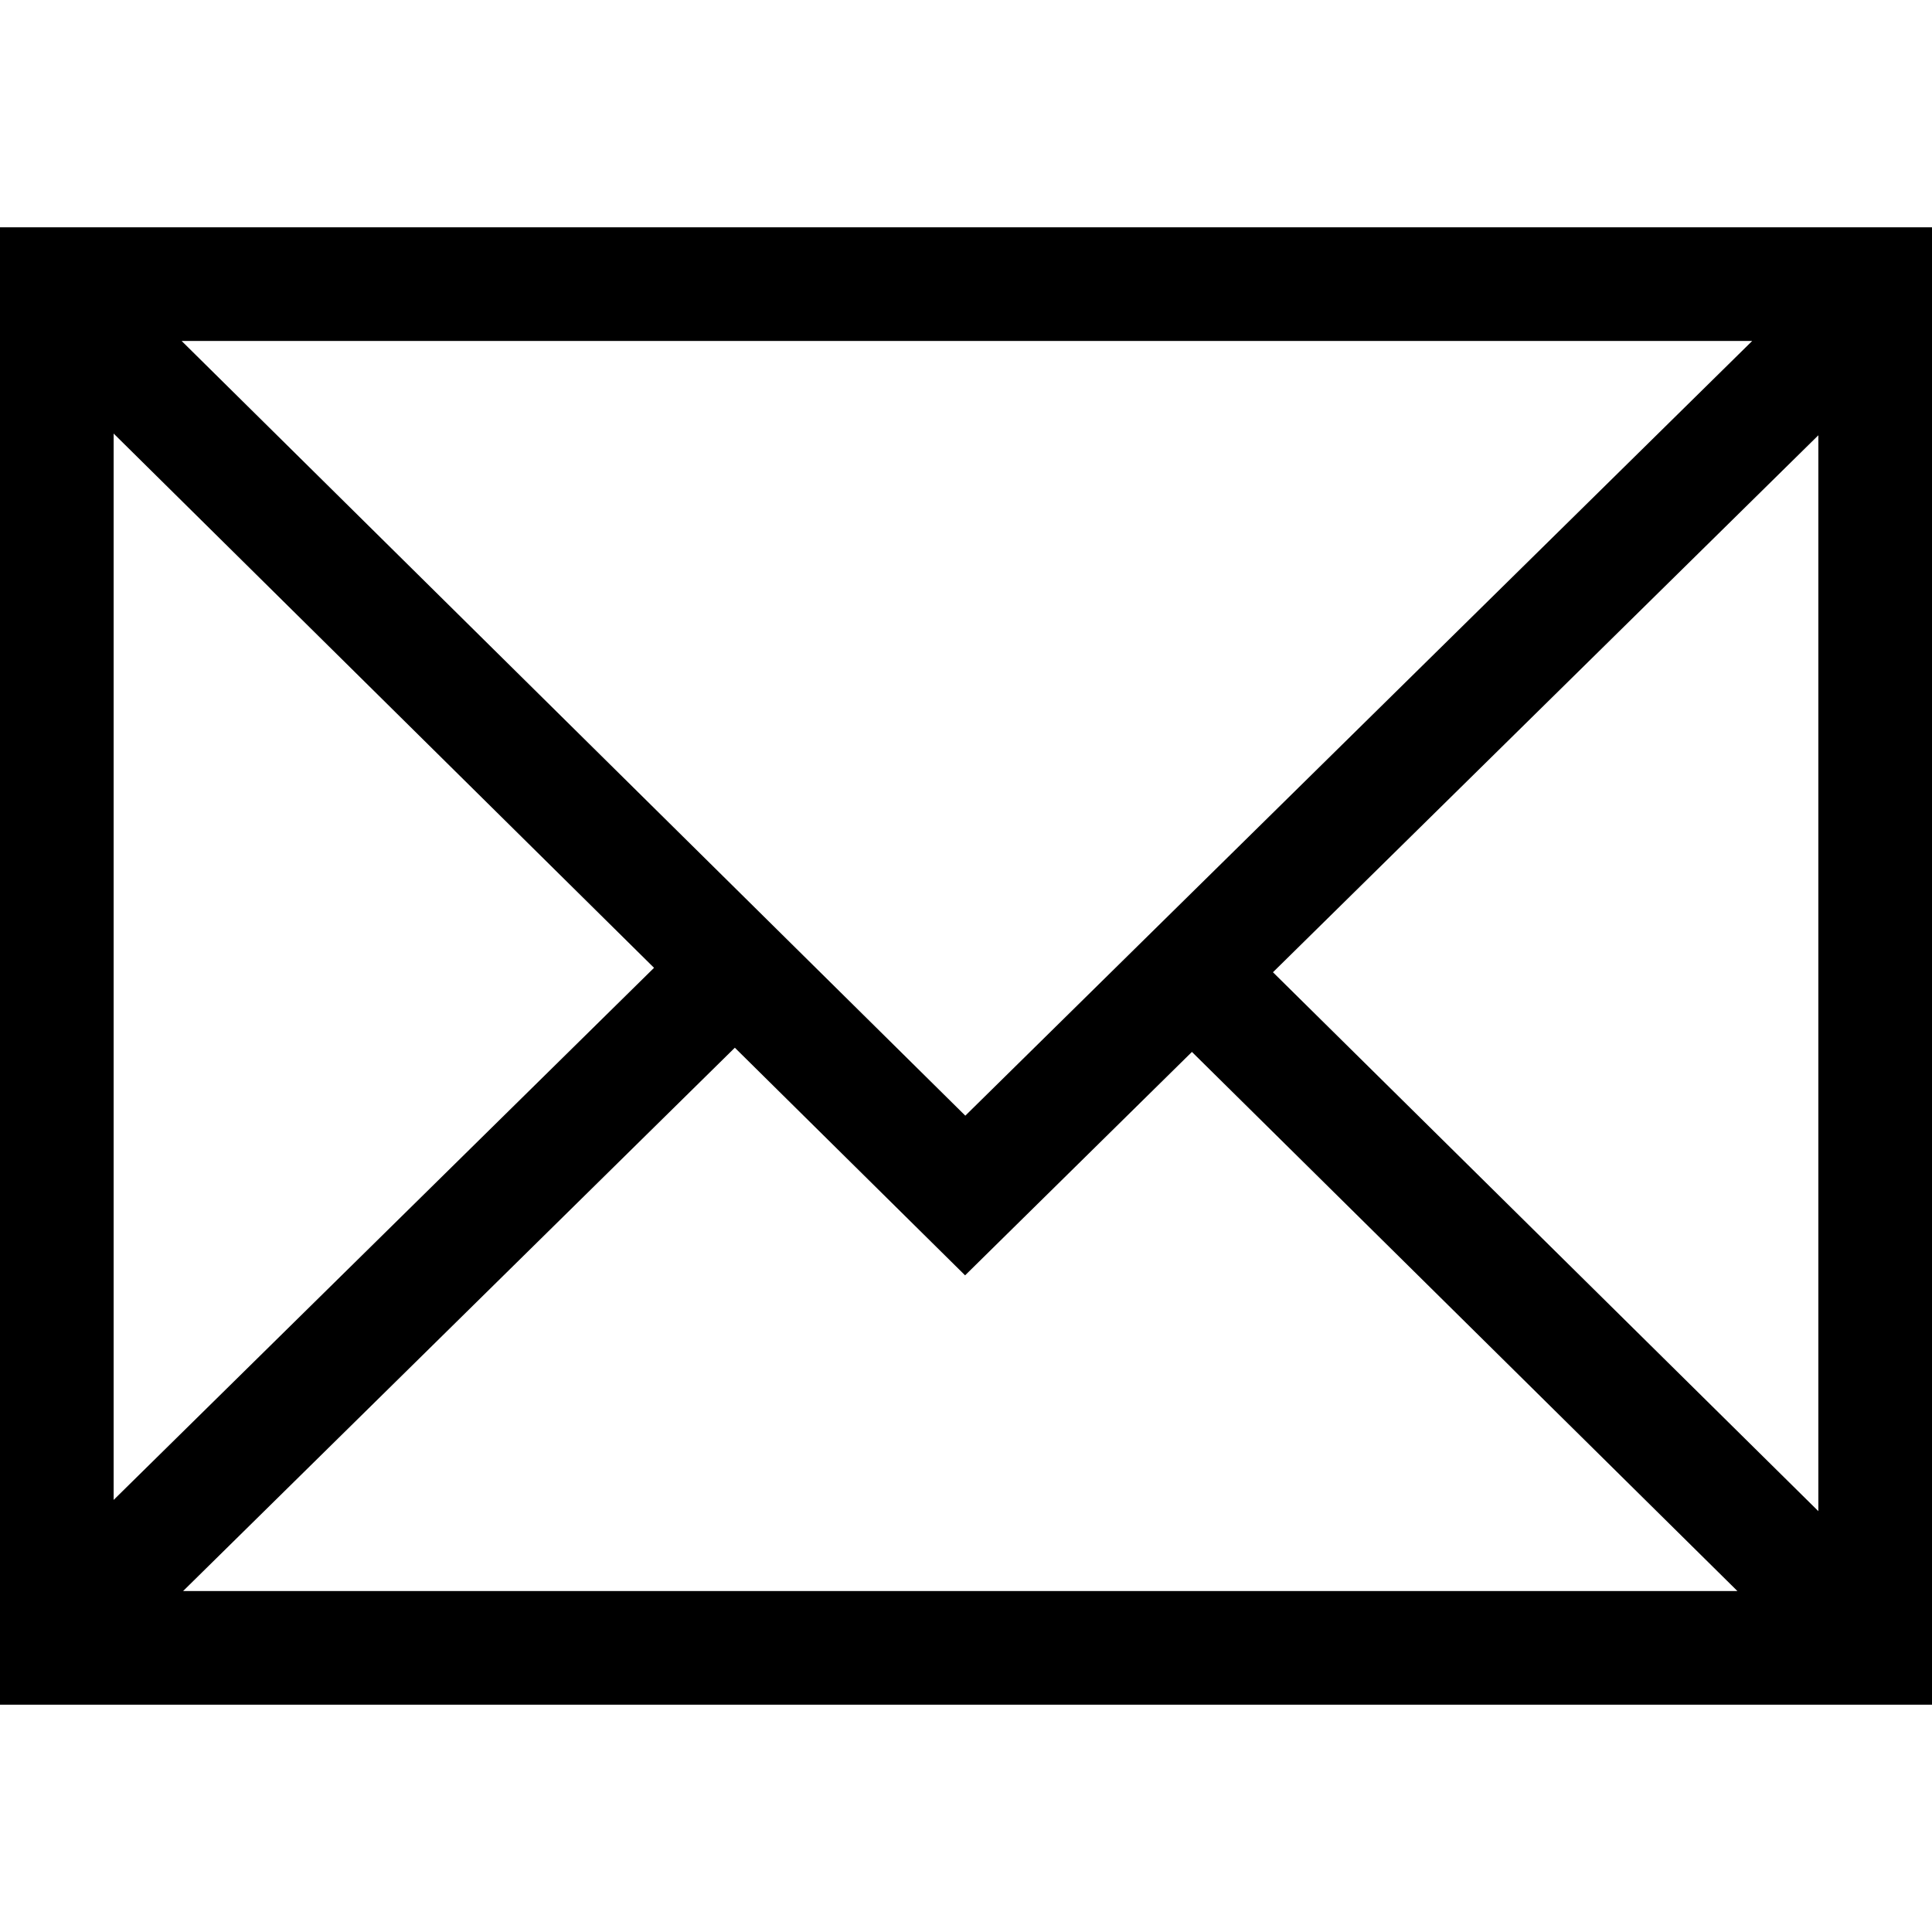
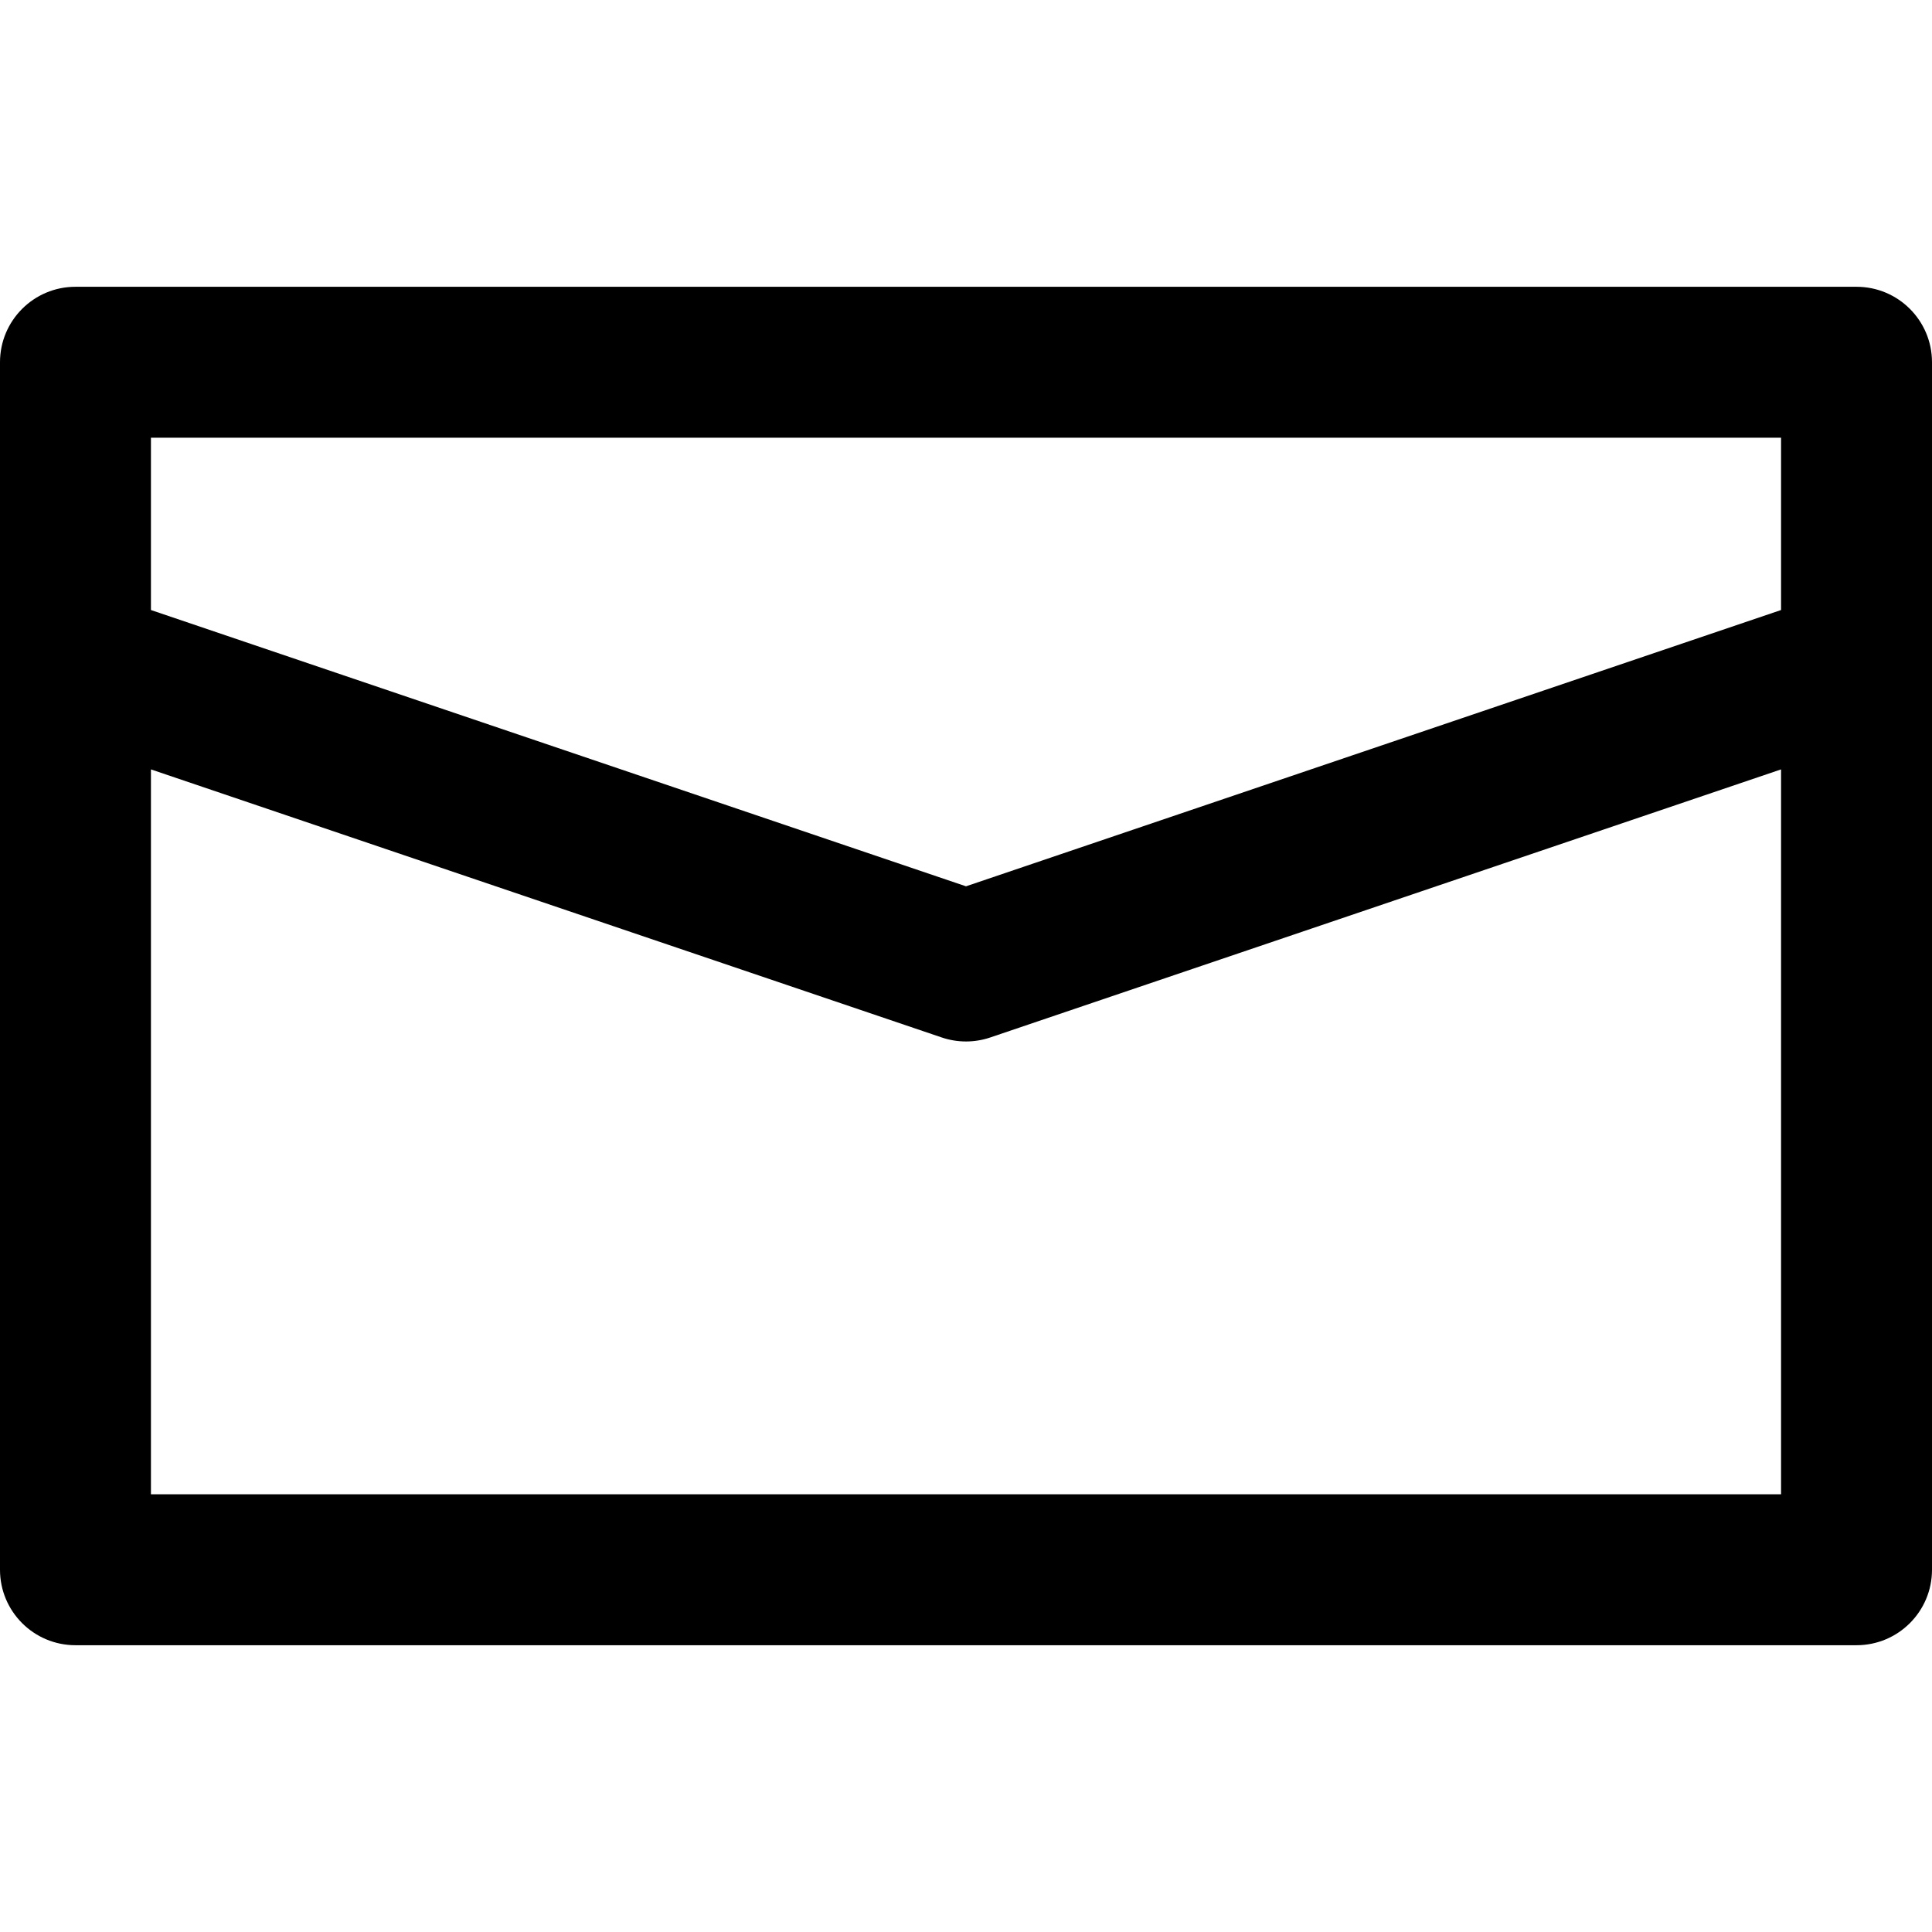
- <svg xmlns="http://www.w3.org/2000/svg" version="1.1" width="17" height="17" viewBox="0 0 17 17">
+ <svg xmlns="http://www.w3.org/2000/svg" version="1.1" id="Capa_1" x="0px" y="0px" viewBox="0 0 512 512" style="enable-background:new 0 0 512 512;" xml:space="preserve">
+   <g>
+     <g>
+       <path d="M492,76H20C8.954,76,0,84.954,0,96v320c0,11.046,8.954,20,20,20h472c11.046,0,20-8.954,20-20V96    C512,84.954,503.046,76,492,76z M472,396H40V203.898l209.579,71.044c4.16,1.411,8.678,1.412,12.842,0L472,203.898V396z     M472,161.662l-216,73.22l-216-73.22V116h432V161.662z" />
+     </g>
+   </g>
  <g>
</g>
-   <path d="M0 2v13h17v-13h-17zM8.494 9.817l-6.896-6.817h13.82l-6.924 6.817zM5.755 8.516l-4.755 4.682v-9.383l4.755 4.701zM6.466 9.219l2.026 2.003 1.996-1.966 4.8 4.744h-13.677l4.855-4.781zM11.201 8.555l4.799-4.725v9.467l-4.799-4.742z" fill="#000000" />
+   <g>
+ </g>
+   <g>
+ </g>
+   <g>
+ </g>
+   <g>
+ </g>
+   <g>
+ </g>
+   <g>
+ </g>
+   <g>
+ </g>
+   <g>
+ </g>
+   <g>
+ </g>
+   <g>
+ </g>
+   <g>
+ </g>
+   <g>
+ </g>
+   <g>
+ </g>
+   <g>
+ </g>
</svg>
